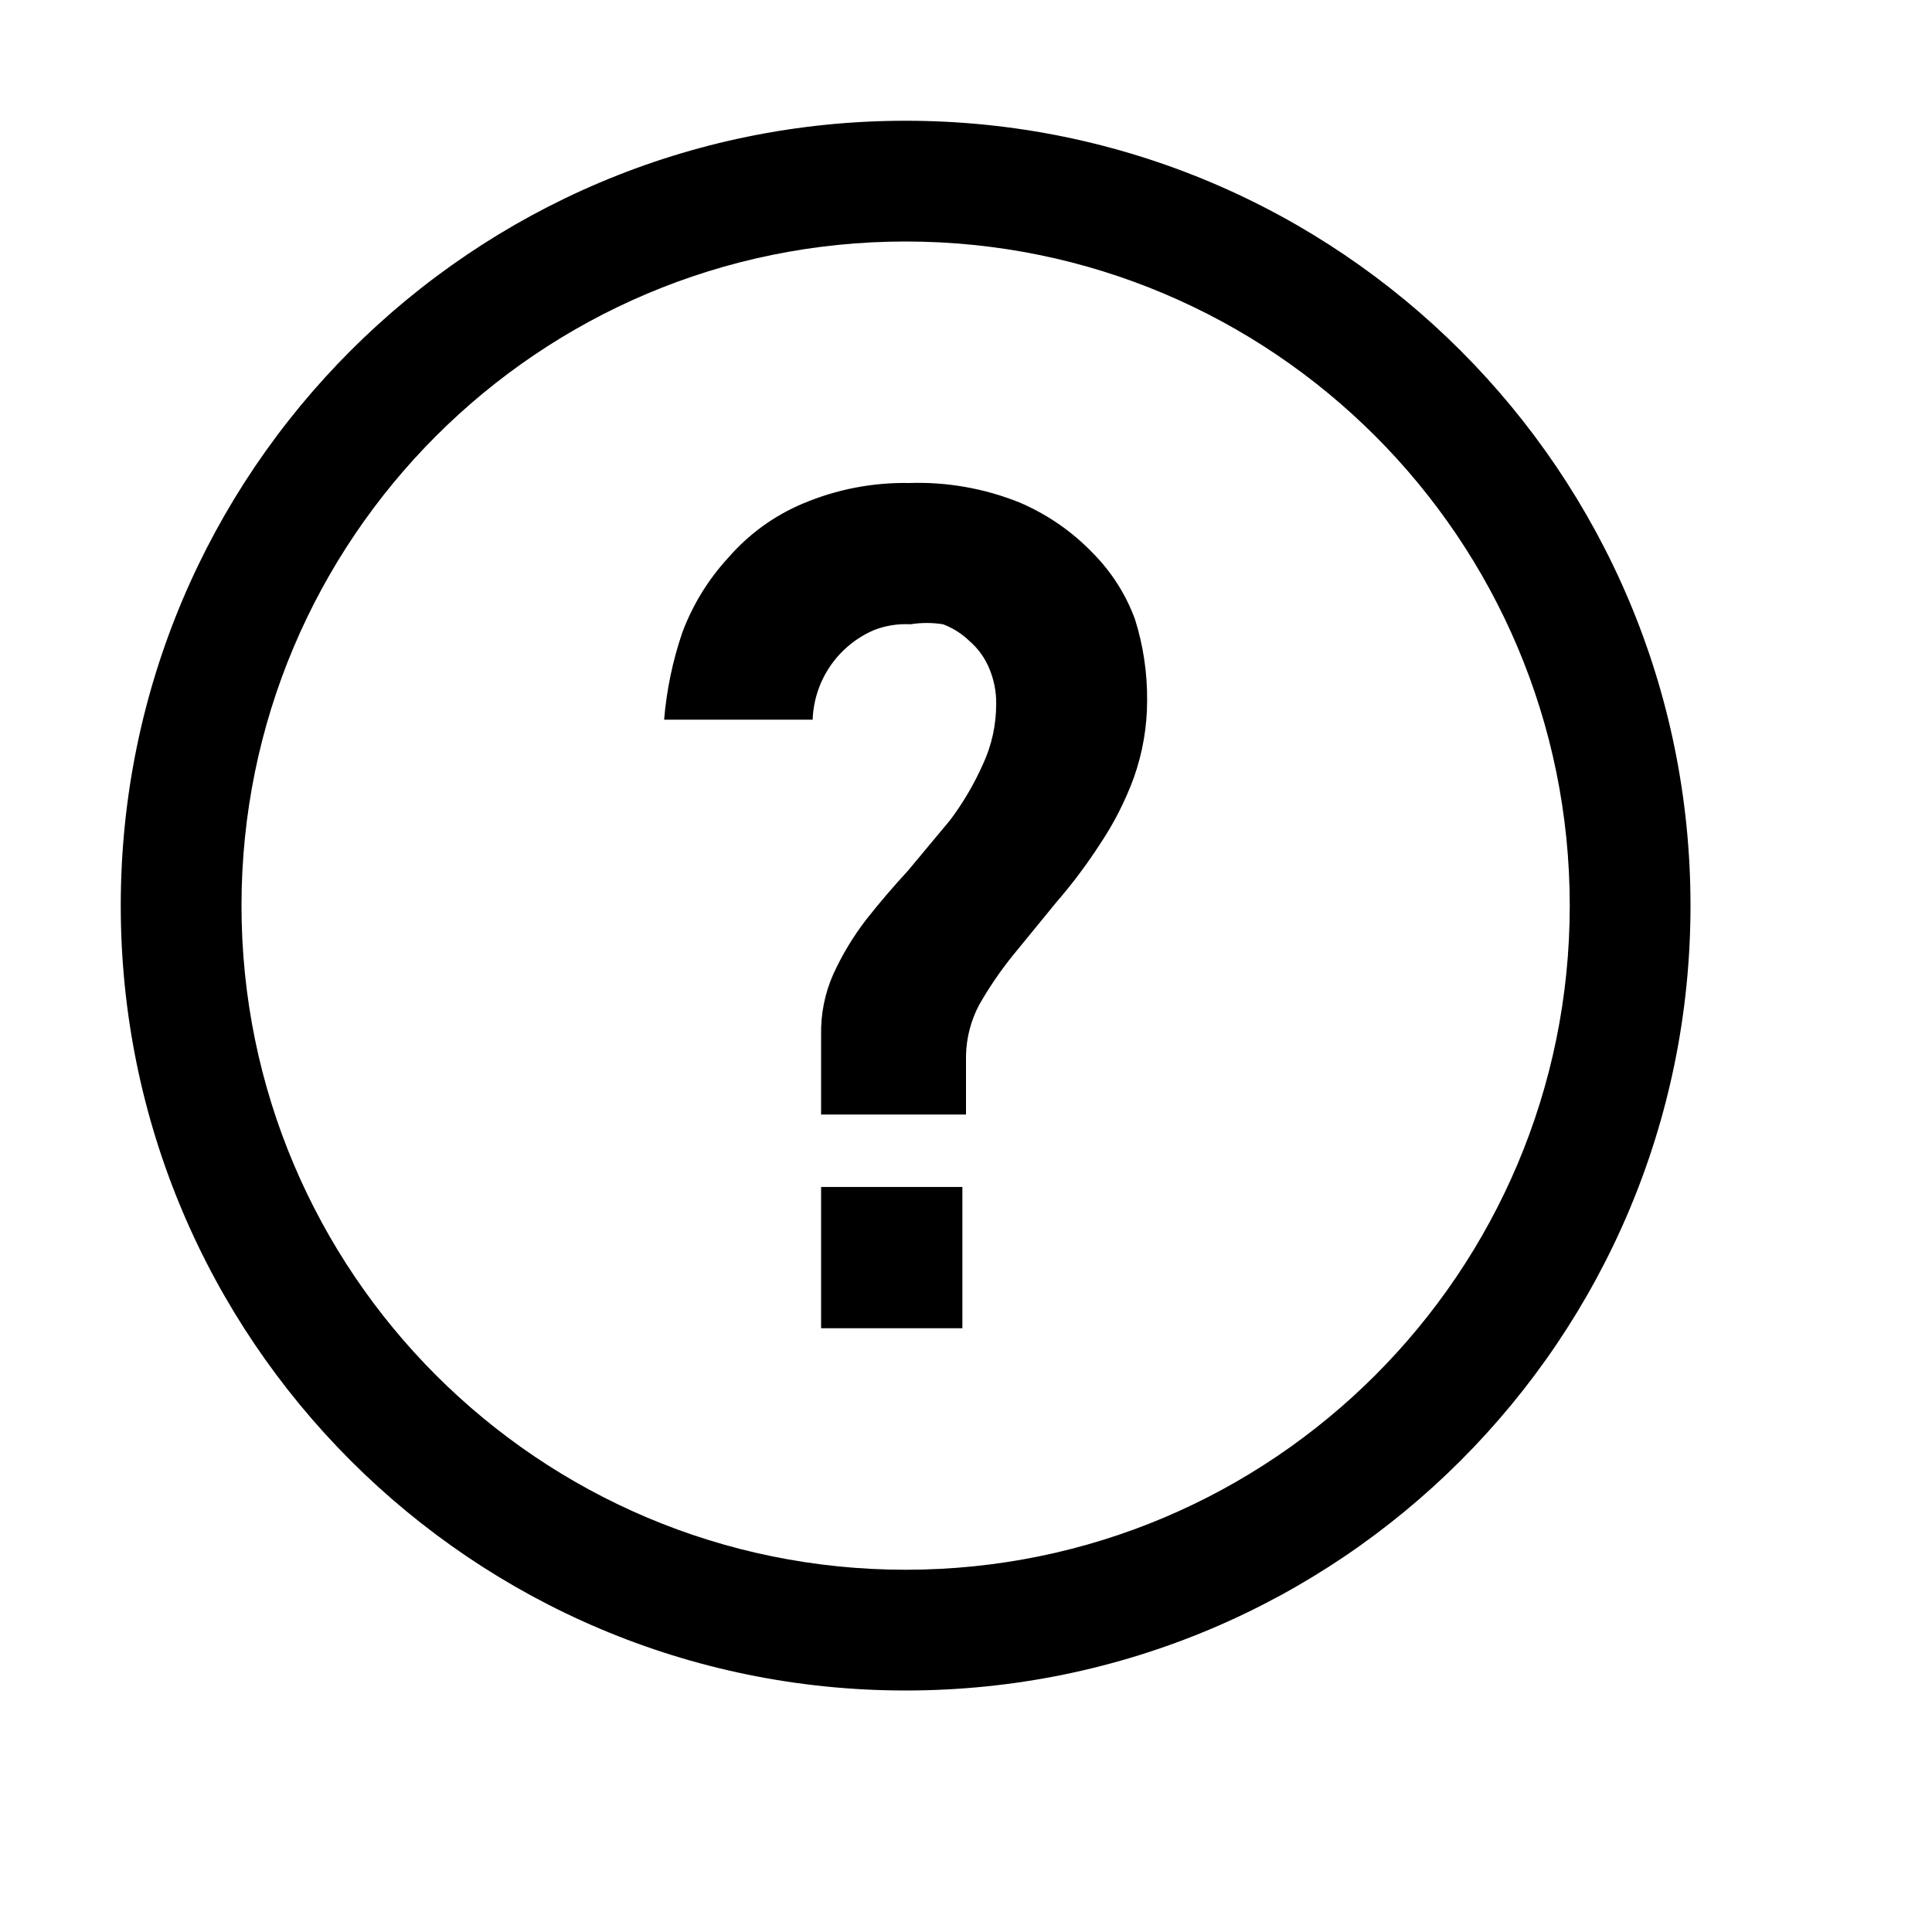
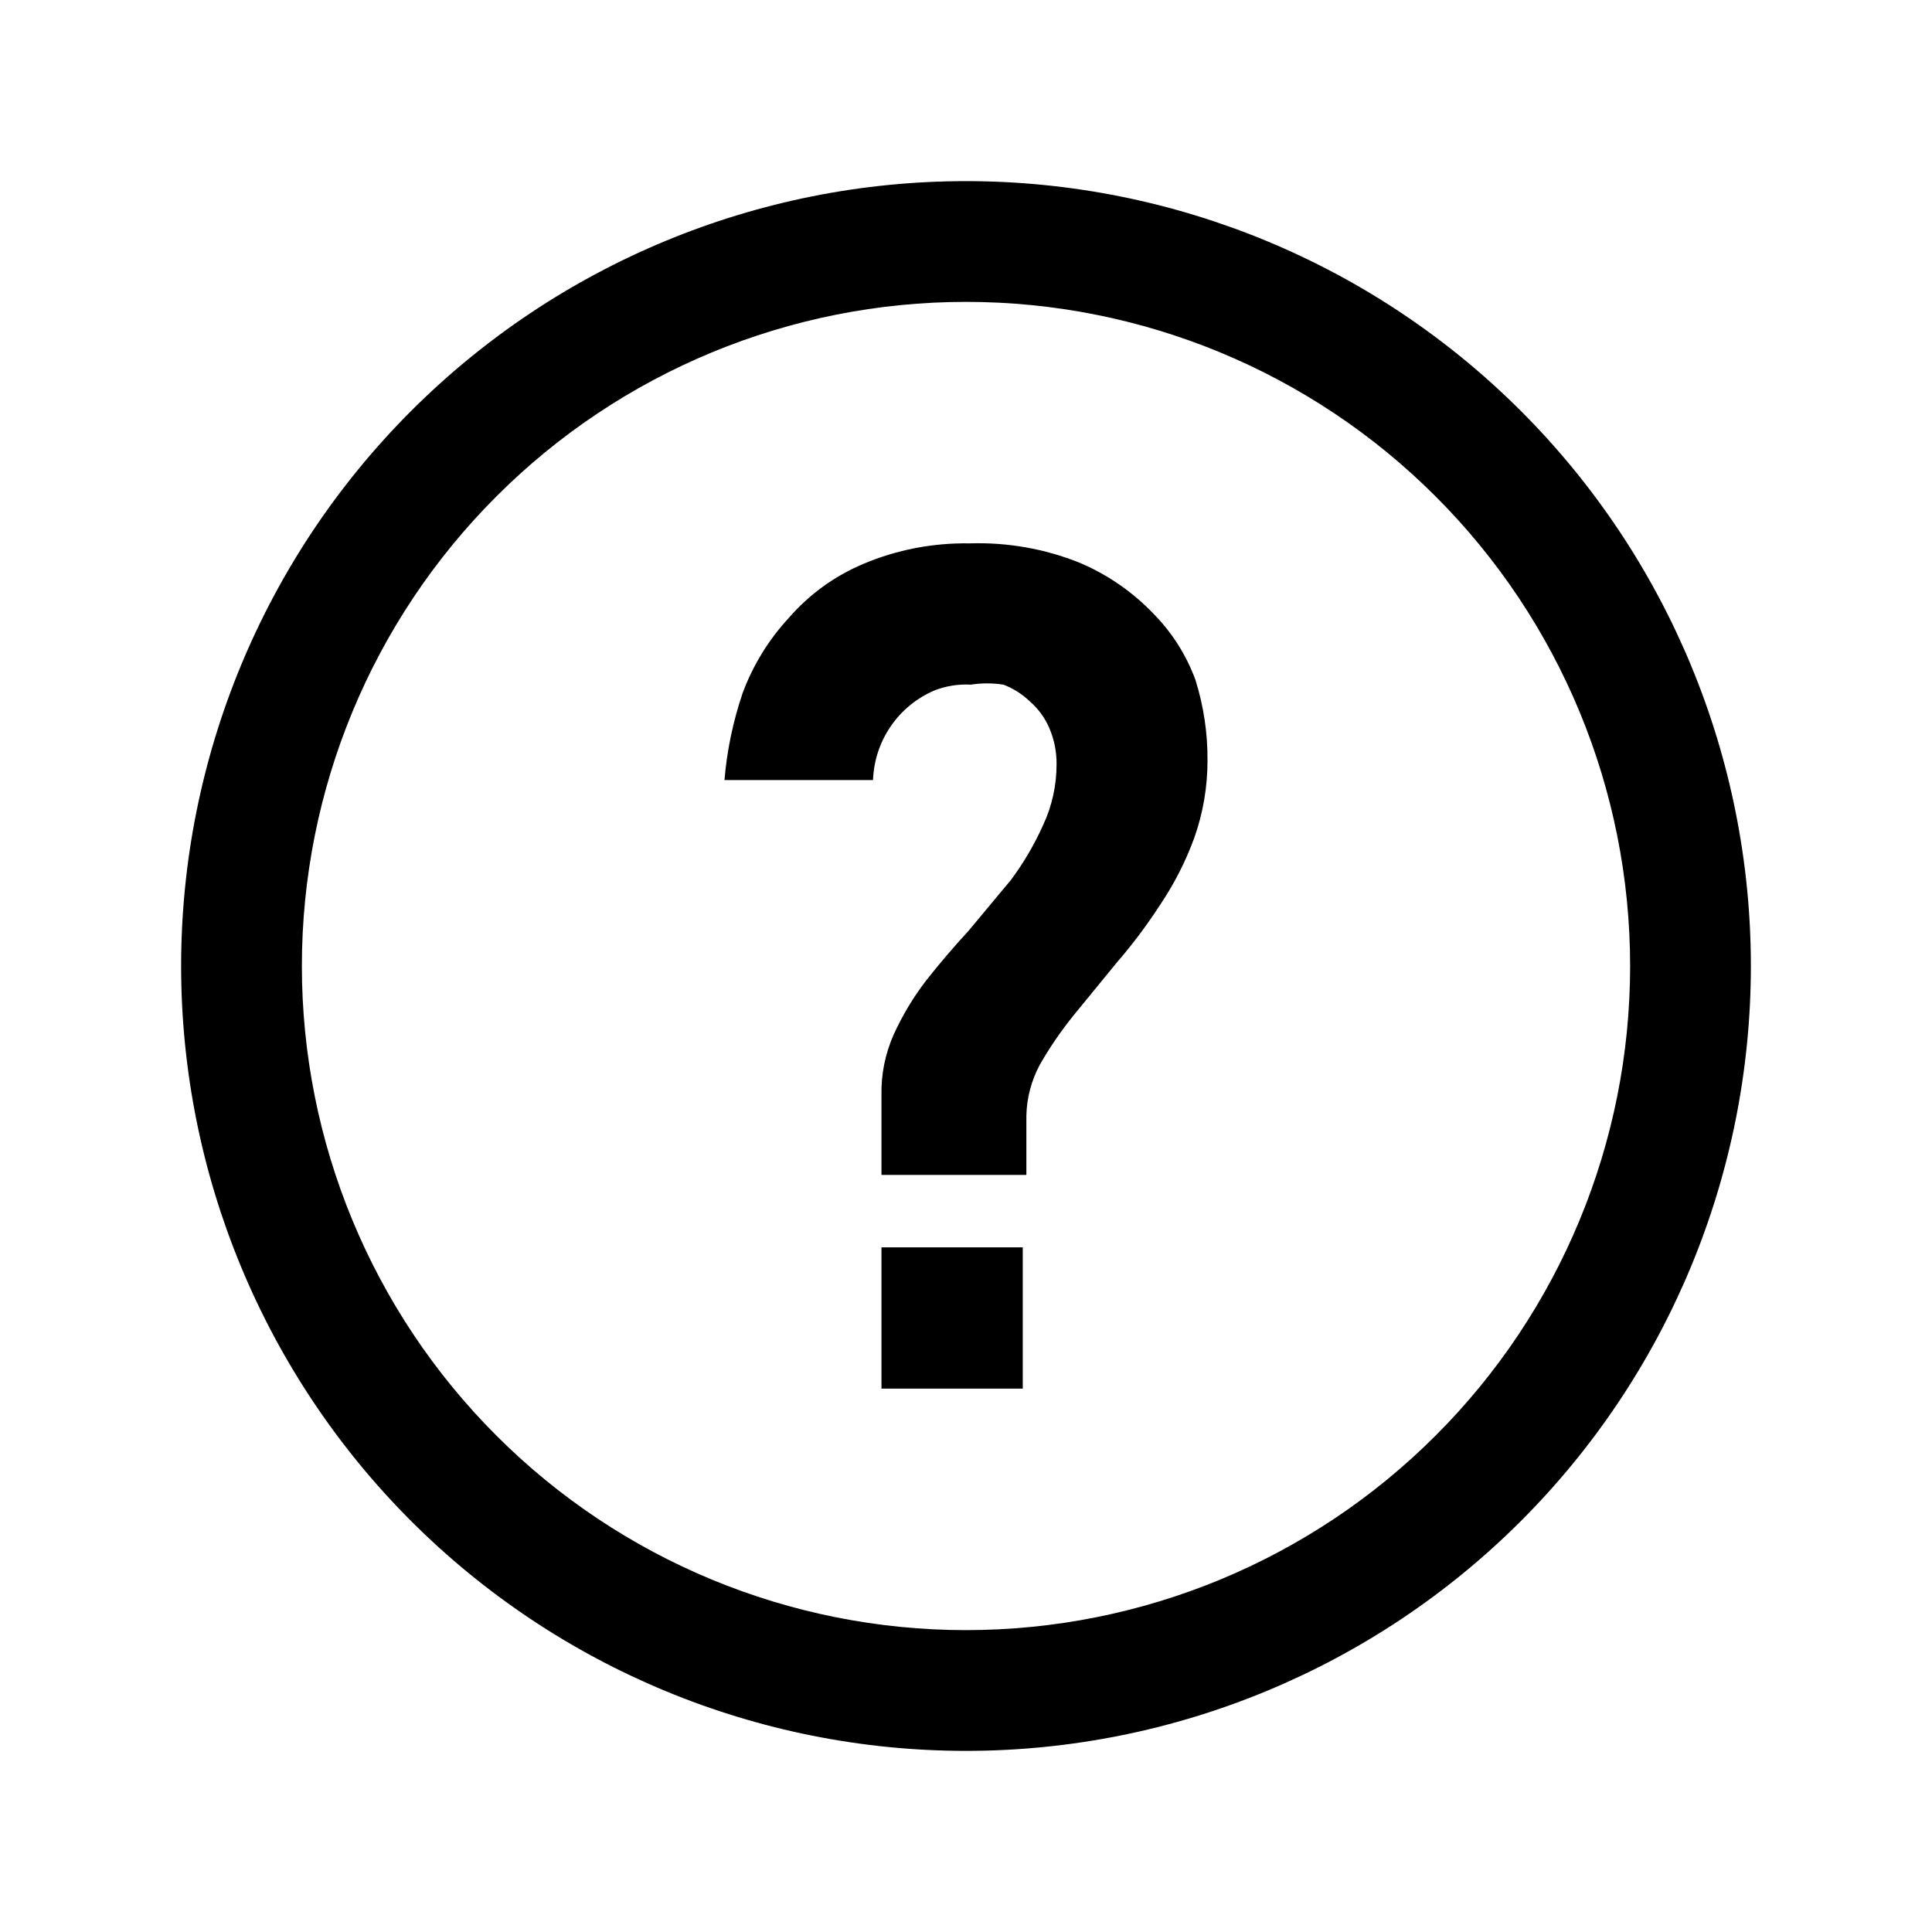
<svg xmlns="http://www.w3.org/2000/svg" width="16" height="16" viewBox="0 0 16 16" fill="currentColor">
-   <path fill-rule="evenodd" clip-rule="evenodd" d="M7.5 1a6.5 6.5 0 1 0 0 13 6.5 6.5 0 0 0 0-13zm0 12a5.5 5.5 0 1 1 0-11 5.5 5.5 0 0 1 0 11zm1.55-8.42a1.84 1.84 0 0 0-.61-.42A2.25 2.25 0 0 0 7.53 4a2.16 2.16 0 0 0-.88.17c-.239.1-.45.254-.62.45a1.89 1.89 0 0 0-.38.62 3 3 0 0 0-.15.72h1.23a.84.84 0 0 1 .506-.741.72.72 0 0 1 .304-.049.86.86 0 0 1 .27 0 .64.64 0 0 1 .22.14.6.6 0 0 1 .16.22.73.73 0 0 1 .06.3c0 .173-.037.343-.11.5a2.4 2.4 0 0 1-.27.46l-.35.42c-.12.13-.24.27-.35.41a2.33 2.33 0 0 0-.27.45 1.18 1.18 0 0 0-.1.5v.66H8v-.49a.94.94 0 0 1 .11-.42 3.09 3.09 0 0 1 .28-.41l.36-.44a4.29 4.29 0 0 0 .36-.48 2.59 2.59 0 0 0 .28-.55 1.91 1.91 0 0 0 .11-.64 2.18 2.18 0 0 0-.1-.67 1.52 1.52 0 0 0-.35-.55zM6.8 9.83h1.17V11H6.8V9.83z" />
+   <path fill-rule="evenodd" clip-rule="evenodd" d="M8 1.5C6.276 1.5 4.623 2.185 3.404 3.404C2.185 4.623 1.5 6.276 1.5 8C1.5 9.724 2.185 11.377 3.404 12.596C4.623 13.815 6.276 14.5 8 14.5C9.724 14.5 11.377 13.815 12.596 12.596C13.815 11.377 14.5 9.724 14.5 8C14.5 6.276 13.815 4.623 12.596 3.404C11.377 2.185 9.724 1.5 8 1.5ZM8 13.5C6.541 13.5 5.142 12.921 4.111 11.889C3.079 10.858 2.5 9.459 2.5 8C2.5 6.541 3.079 5.142 4.111 4.111C5.142 3.079 6.541 2.5 8 2.5C9.459 2.5 10.858 3.079 11.889 4.111C12.921 5.142 13.5 6.541 13.5 8C13.5 9.459 12.921 10.858 11.889 11.889C10.858 12.921 9.459 13.5 8 13.5ZM9.55 5.08C9.377 4.9 9.17 4.757 8.94 4.66C8.651 4.544 8.341 4.49 8.03 4.5C7.728 4.495 7.428 4.552 7.15 4.67C6.911 4.77 6.7 4.924 6.53 5.12C6.364 5.3 6.235 5.511 6.15 5.74C6.071 5.973 6.02 6.215 6 6.46H7.23C7.236 6.301 7.286 6.147 7.376 6.016C7.465 5.885 7.59 5.782 7.736 5.719C7.833 5.681 7.936 5.664 8.04 5.67C8.129 5.656 8.221 5.656 8.31 5.67C8.392 5.701 8.467 5.749 8.53 5.81C8.599 5.87 8.654 5.945 8.69 6.03C8.731 6.125 8.751 6.227 8.75 6.33C8.75 6.503 8.713 6.673 8.64 6.83C8.567 6.993 8.477 7.147 8.37 7.29L8.02 7.71C7.9 7.84 7.78 7.98 7.67 8.12C7.563 8.259 7.473 8.41 7.4 8.57C7.331 8.727 7.296 8.898 7.3 9.07V9.73H8.5V9.24C8.503 9.093 8.541 8.95 8.61 8.82C8.692 8.676 8.786 8.539 8.89 8.41L9.25 7.97C9.381 7.819 9.501 7.658 9.61 7.49C9.725 7.318 9.819 7.134 9.89 6.94C9.963 6.735 10 6.518 10 6.3C10.002 6.073 9.968 5.847 9.9 5.63C9.824 5.424 9.705 5.236 9.55 5.08ZM7.3 10.33H8.47V11.5H7.3V10.33Z" />
</svg>
